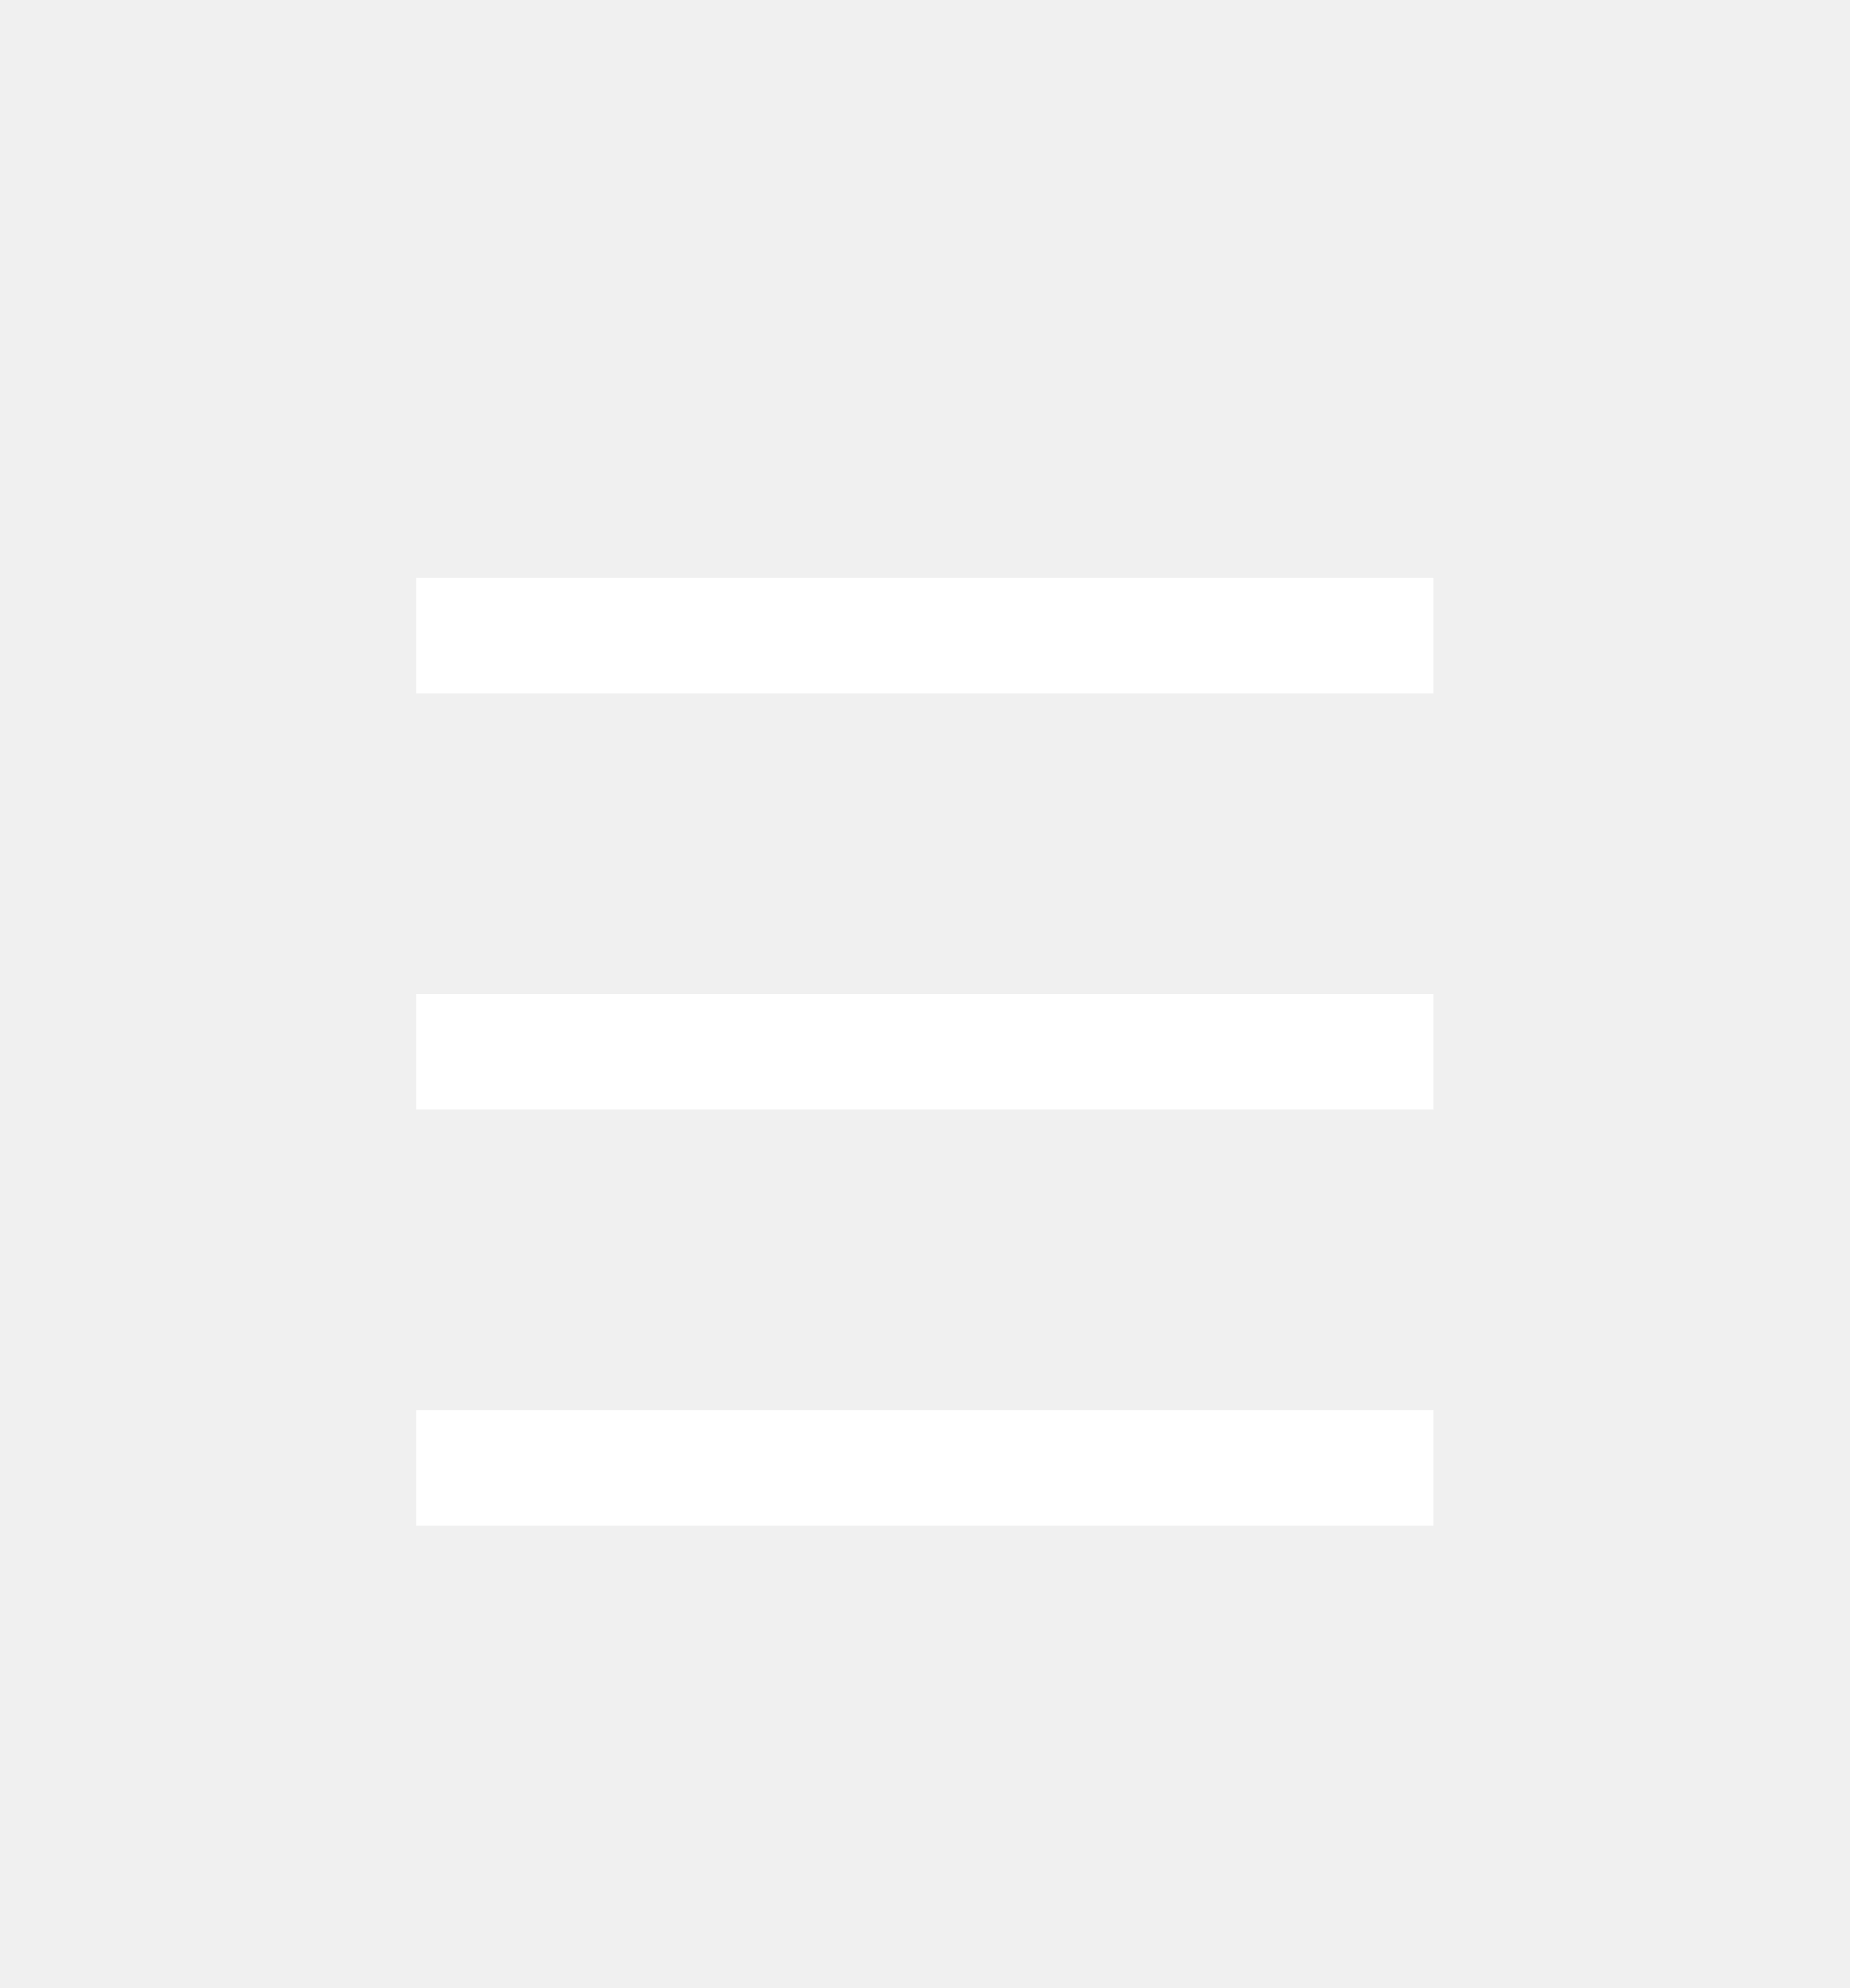
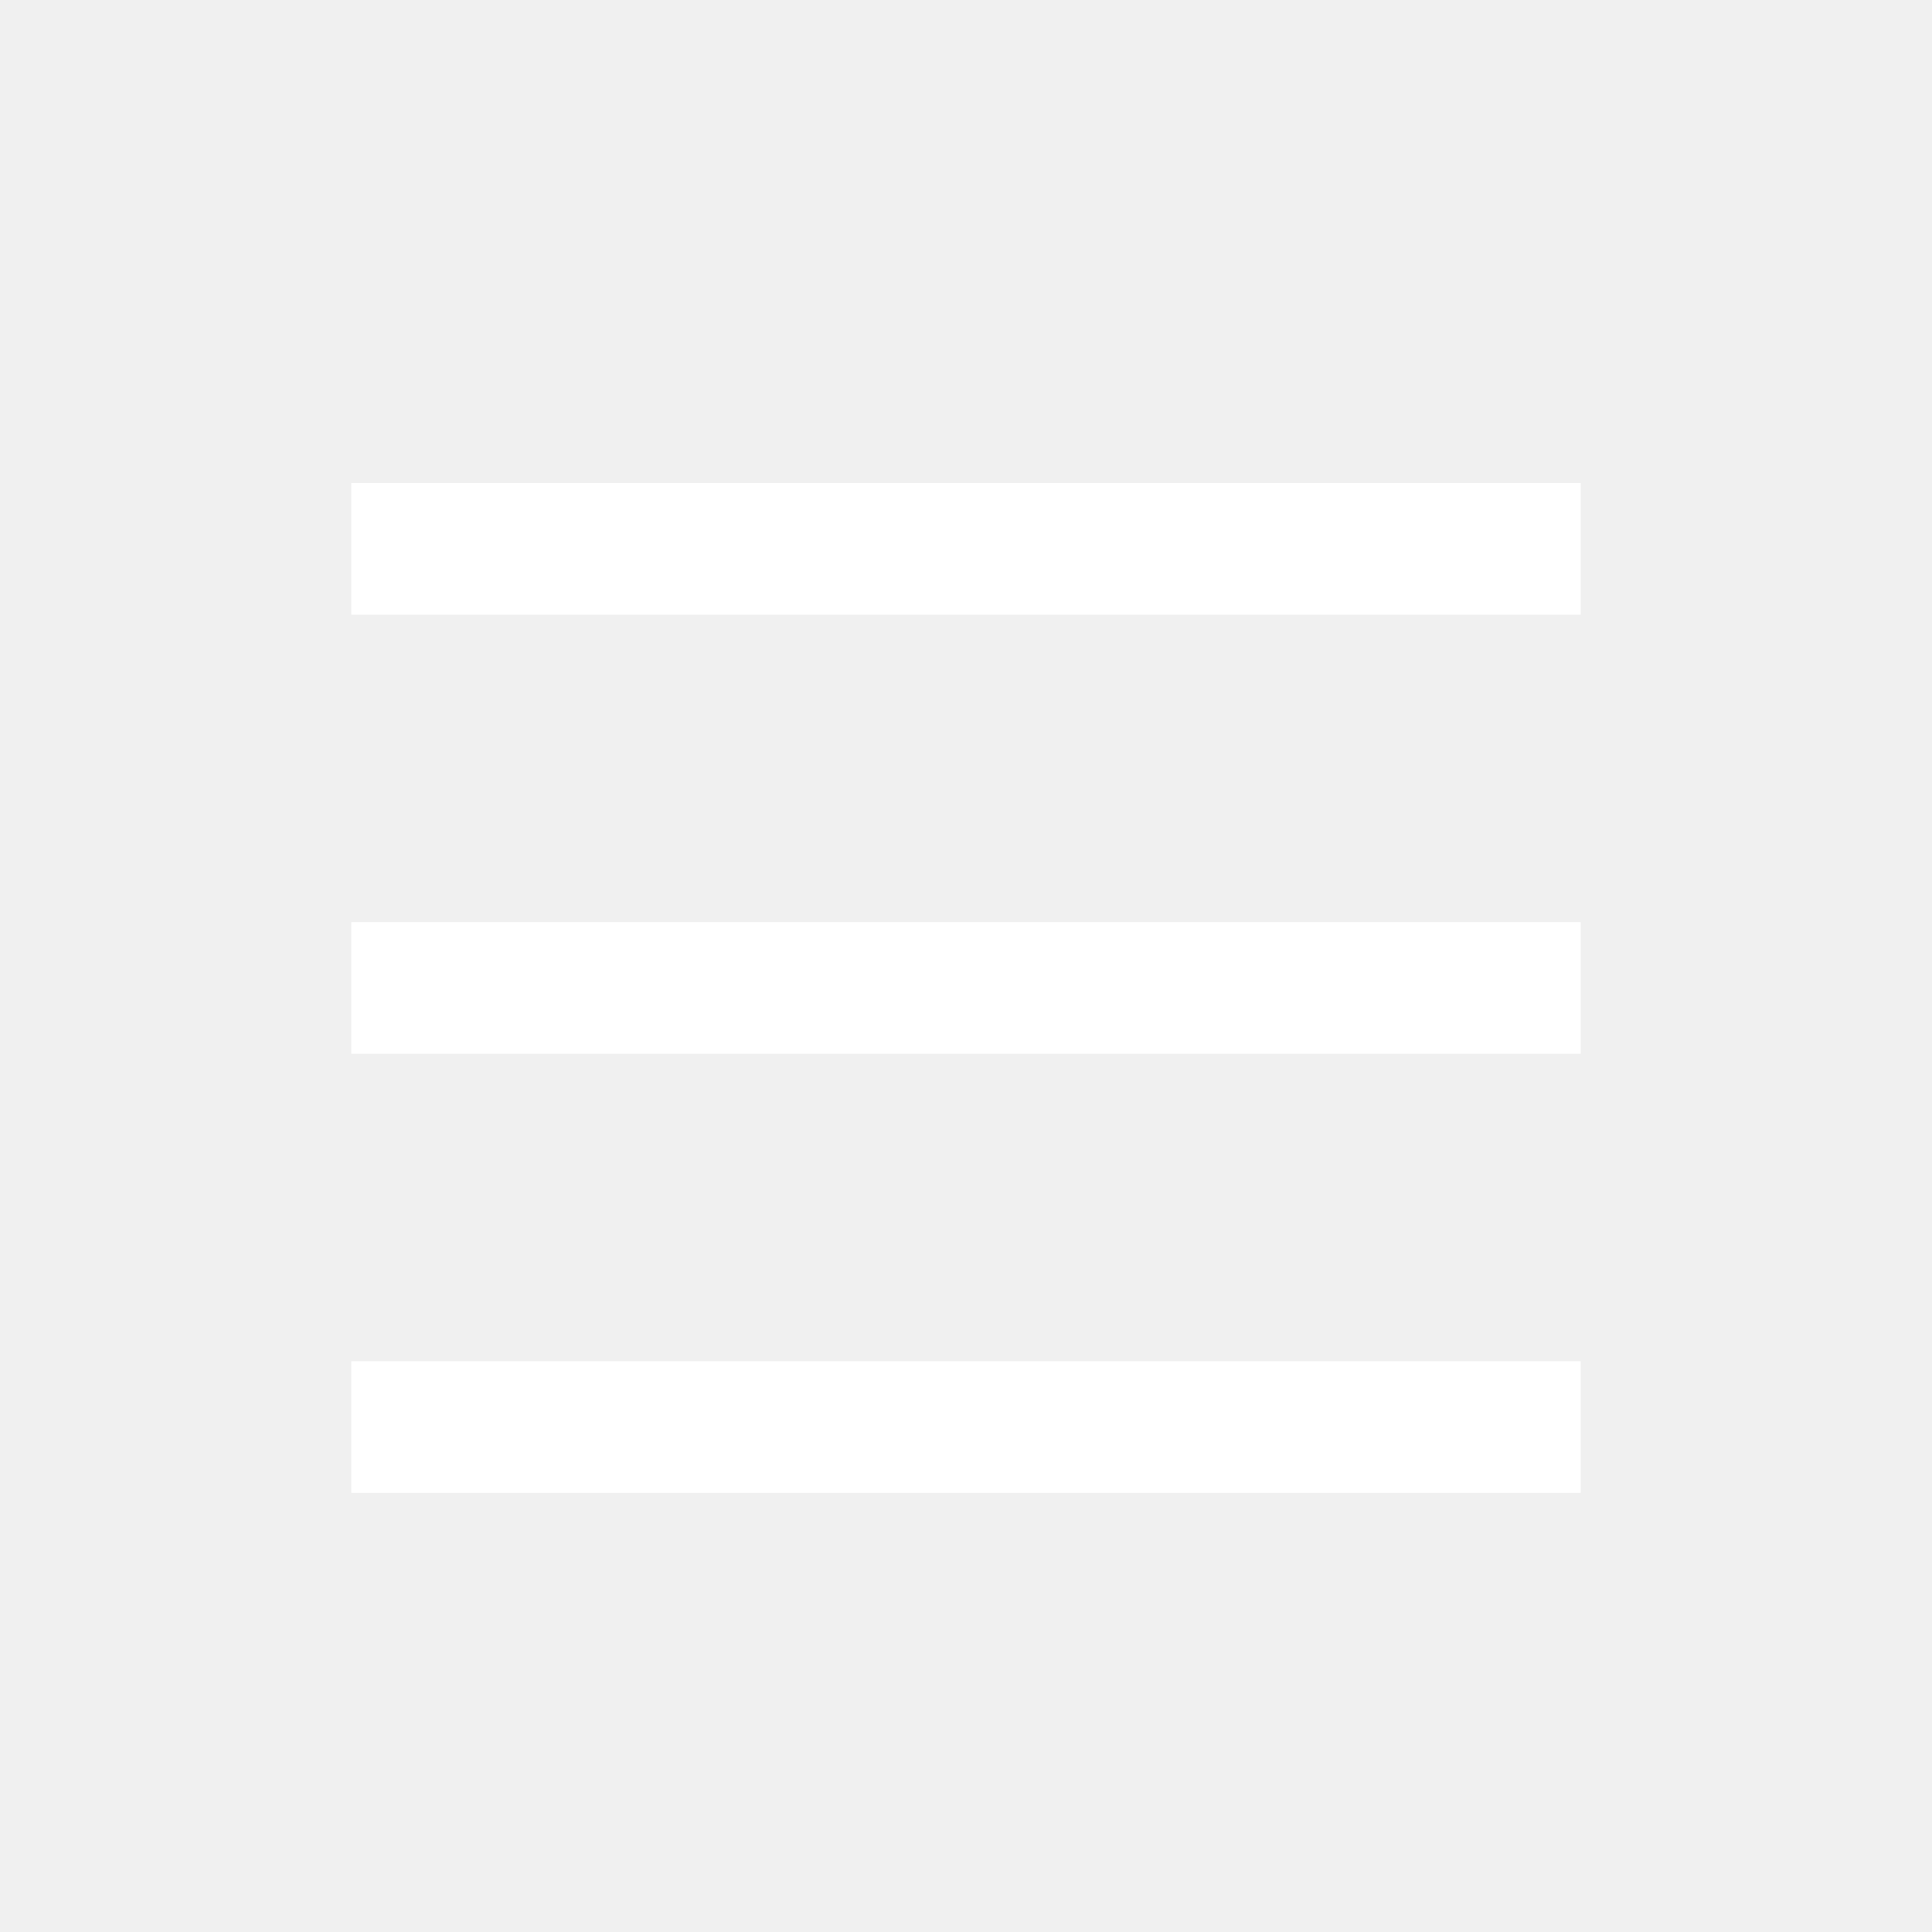
- <svg xmlns="http://www.w3.org/2000/svg" width="40" height="43" viewBox="0 0 40 43" fill="none">
+ <svg xmlns="http://www.w3.org/2000/svg" width="44" height="44" viewBox="0 0 44 44" fill="none">
  <g id="icon__COLOR:icon-main">
-     <path id="icon__COLOR:icon-main_2" fill-rule="evenodd" clip-rule="evenodd" d="M31 15L9 15V12.5L31 12.5V15Z" fill="white" />
-     <path id="icon__COLOR:icon-main_3" fill-rule="evenodd" clip-rule="evenodd" d="M31 24L9 24V21.5L31 21.5V24Z" fill="white" />
-     <path id="icon__COLOR:icon-main_4" fill-rule="evenodd" clip-rule="evenodd" d="M31 33L9 33V30.5L31 30.5V33Z" fill="white" />
+     <path id="icon__COLOR:icon-main_2" fill-rule="evenodd" clip-rule="evenodd" d="M36 14L8 14V11L36 11V14Z" fill="white" />
+     <path id="icon__COLOR:icon-main_3" fill-rule="evenodd" clip-rule="evenodd" d="M36 24L8 24V21L36 21V24Z" fill="white" />
+     <path id="icon__COLOR:icon-main_4" fill-rule="evenodd" clip-rule="evenodd" d="M36 34L8 34V31L36 31V34Z" fill="white" />
  </g>
</svg>
